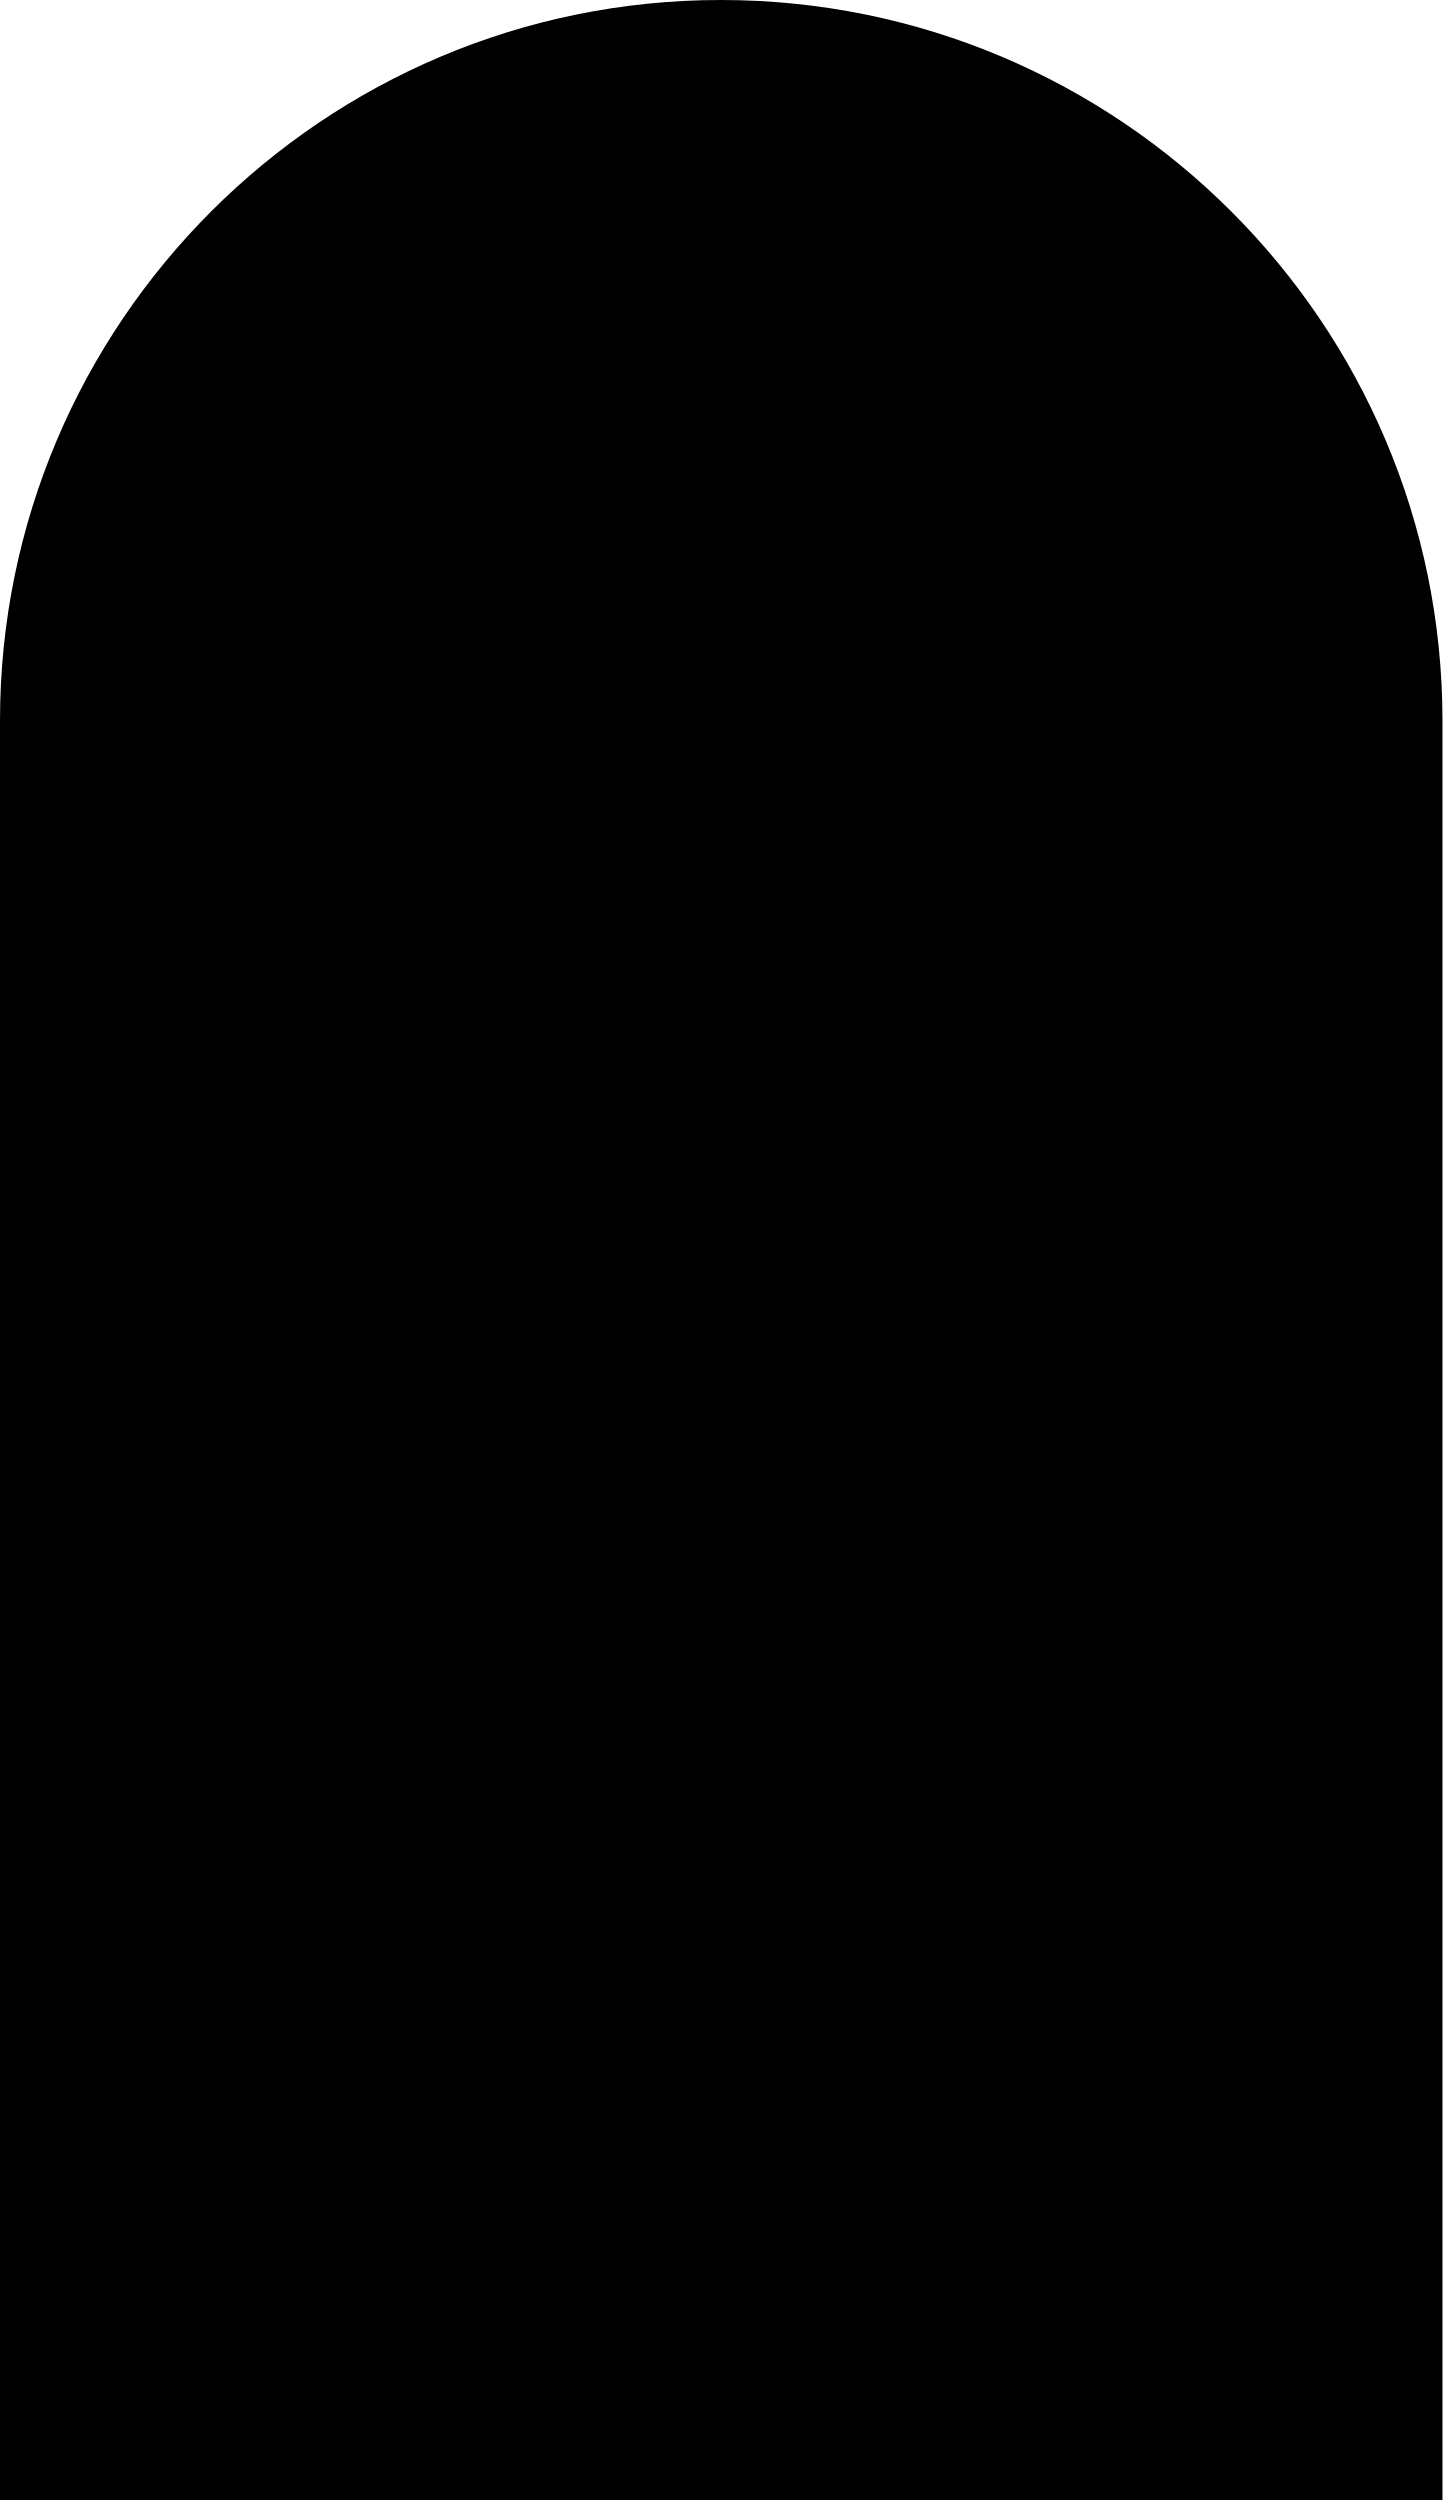
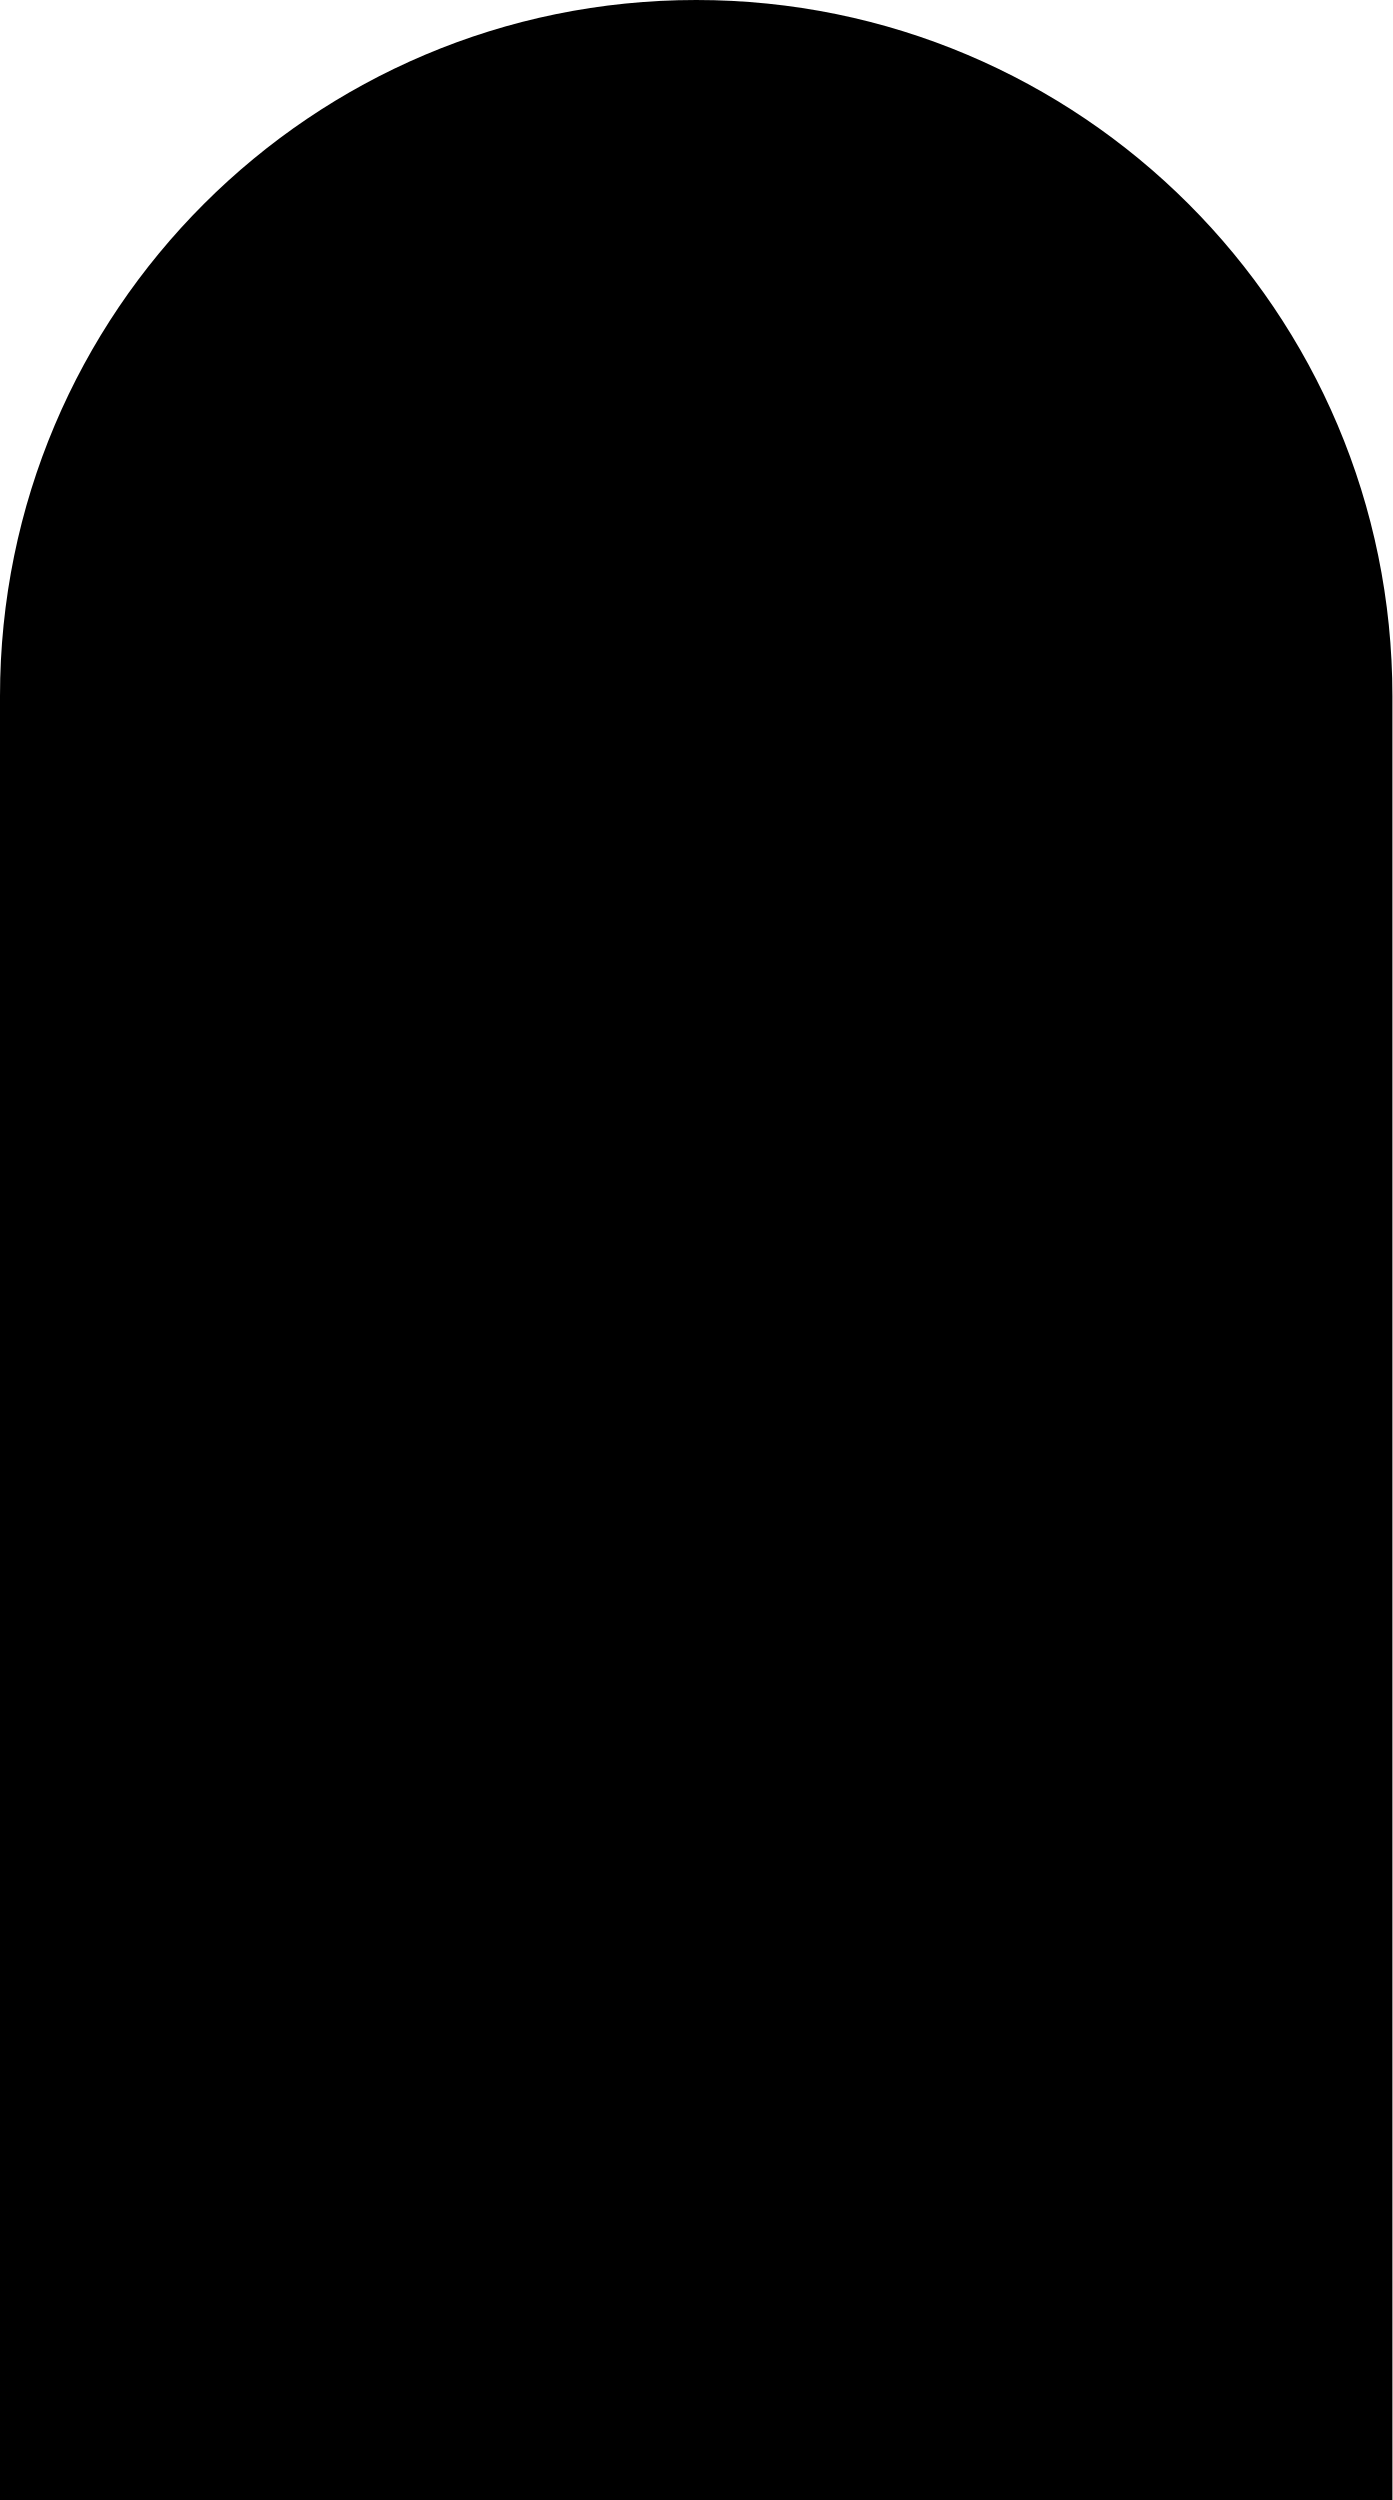
- <svg xmlns="http://www.w3.org/2000/svg" id="uuid-bf5c0c9f-2111-4e3f-ba6c-4c843922e013" data-name="Layer 2" width="235.7" height="408.5" viewBox="0 0 235.7 408.5">
-   <g id="uuid-8f419d39-b502-4709-ba57-02a9c6df688d" data-name="Capa 1">
-     <path d="M117.8,0h0C182.9,0,235.7,52.8,235.7,117.8V408.5H0V117.8C0,52.8,52.8,0,117.8,0Z" />
+ <svg xmlns="http://www.w3.org/2000/svg" id="uuid-7cfb1d6d-c0a3-45da-a220-f3e523bc6e21" data-name="Layer 2" width="176" height="316" viewBox="0 0 176 316">
+   <g id="uuid-3b778766-0715-4f28-80c5-9073a0ac7591" data-name="Capa 1">
+     <path d="M88,0h0c48.6,0,88,39.4,88,88v228H0V88C0,39.4,39.4,0,88,0Z" />
  </g>
</svg>
